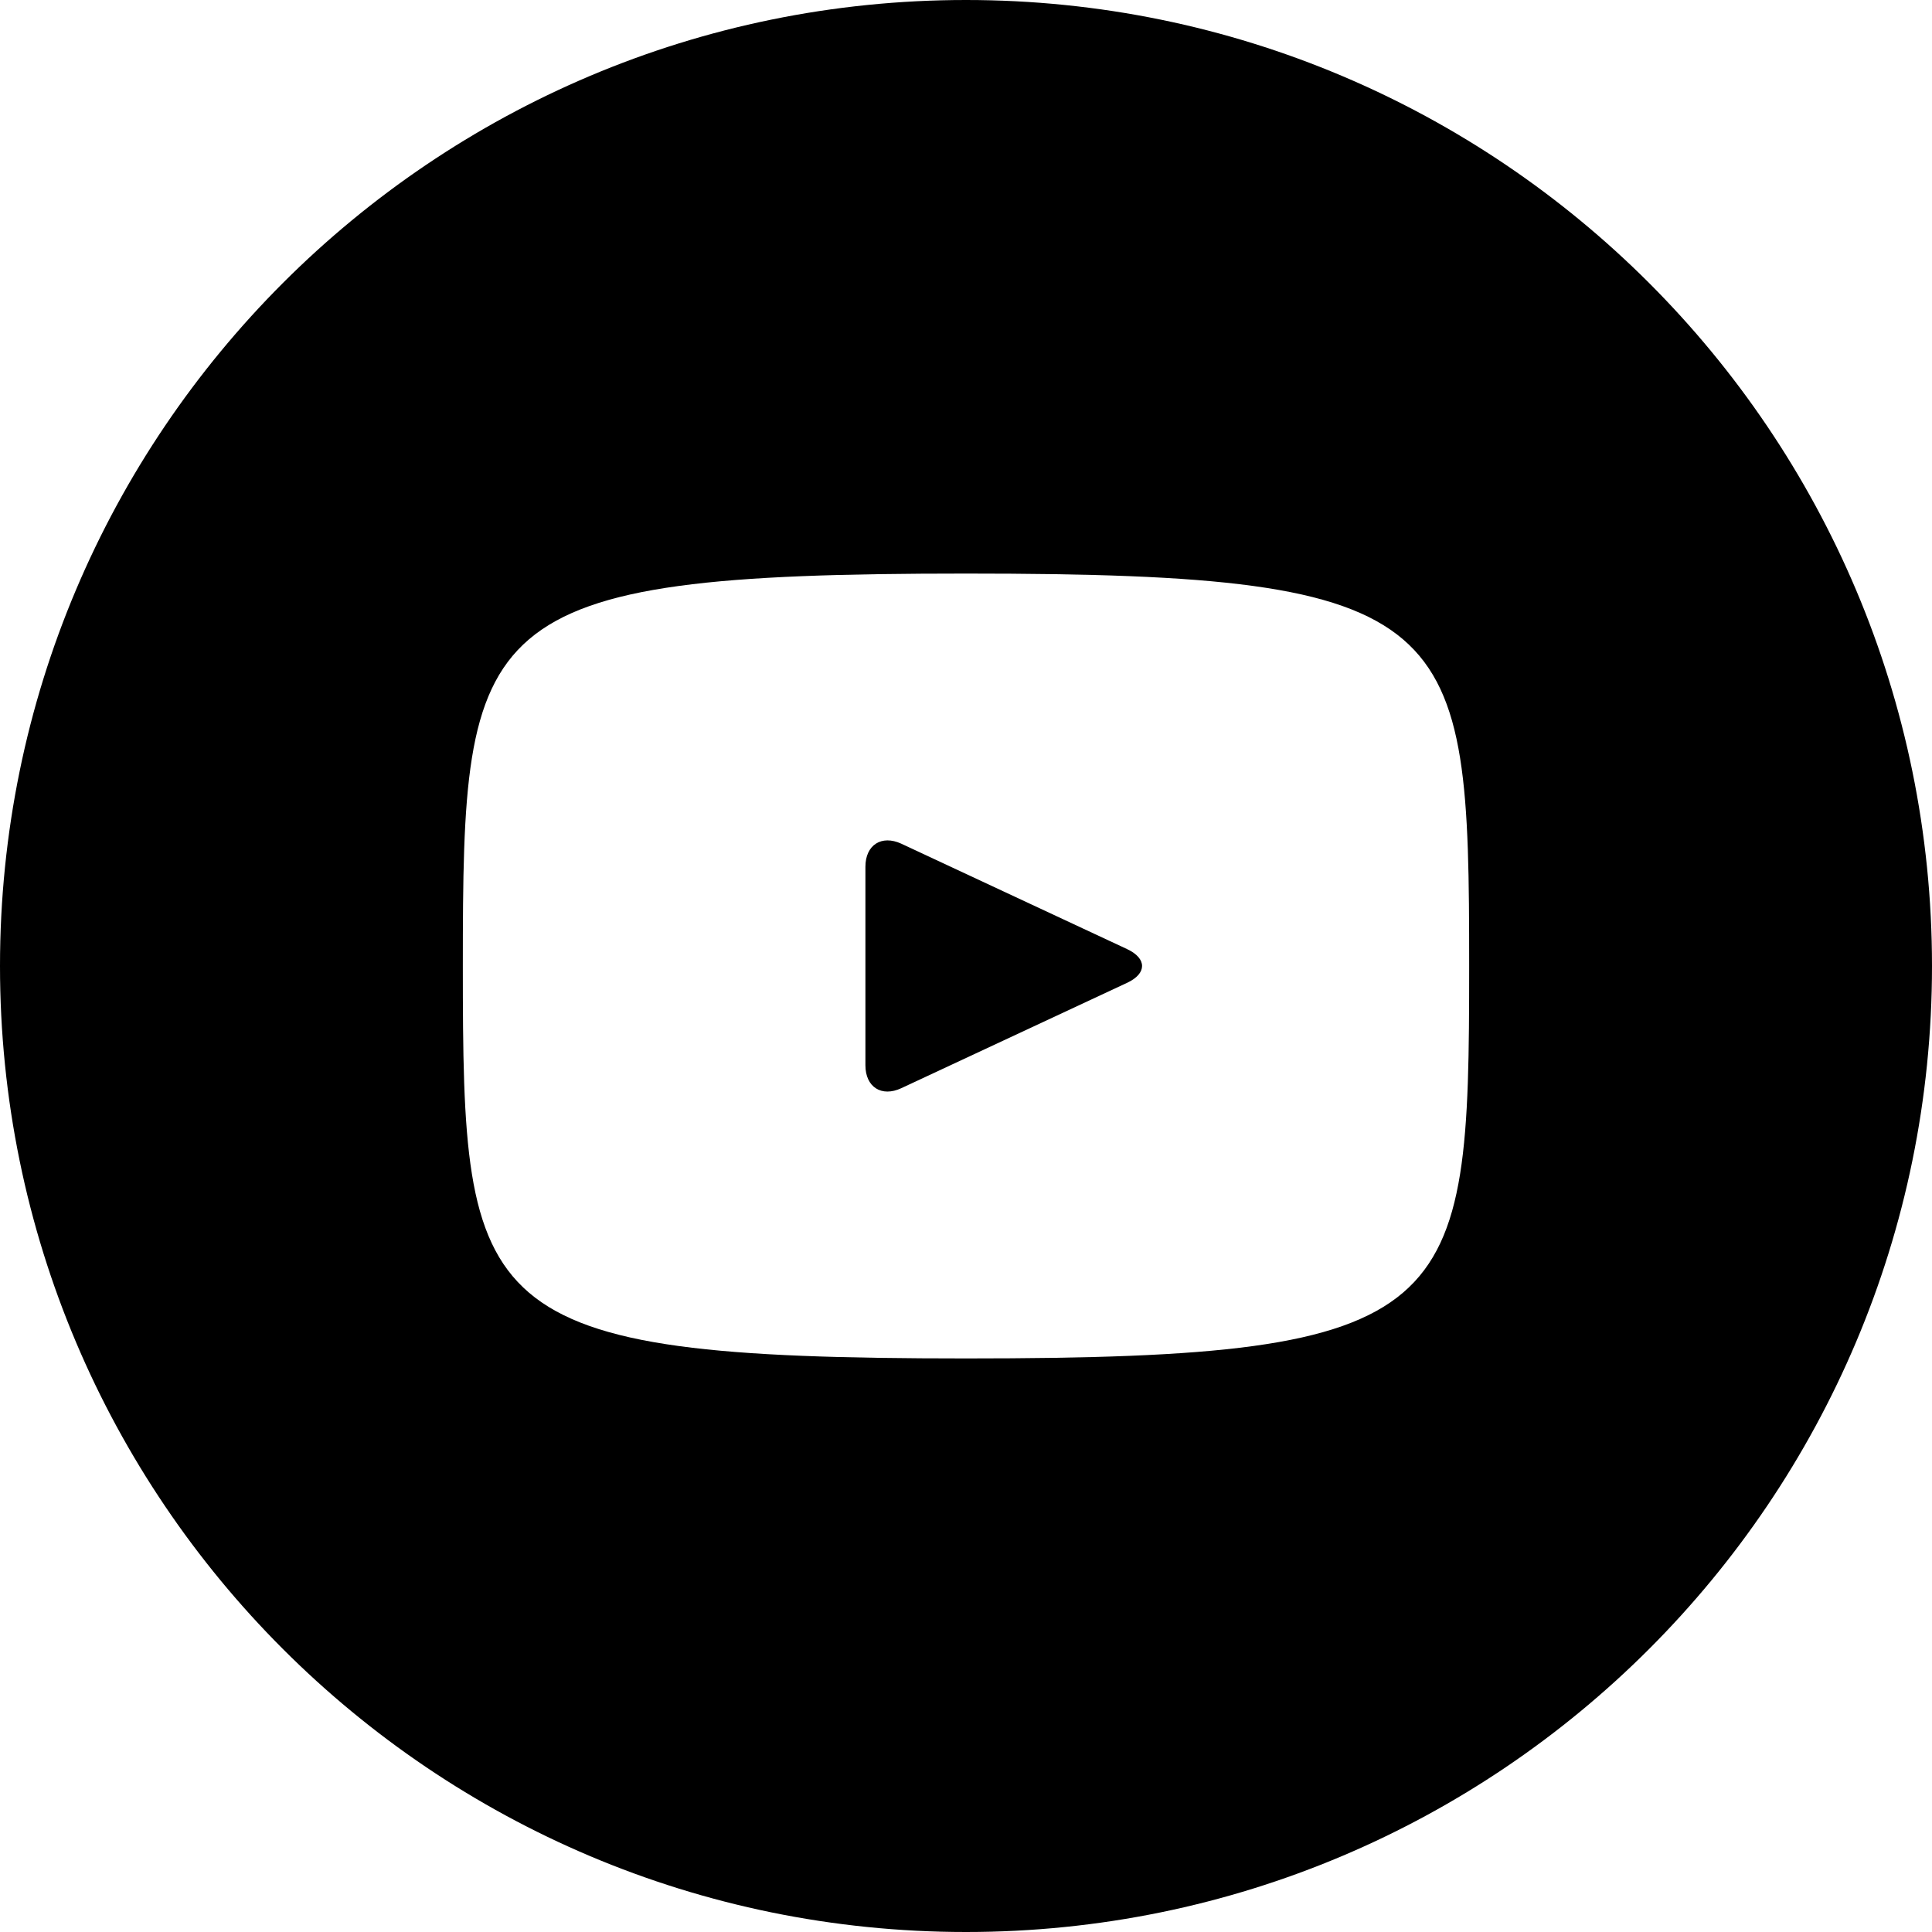
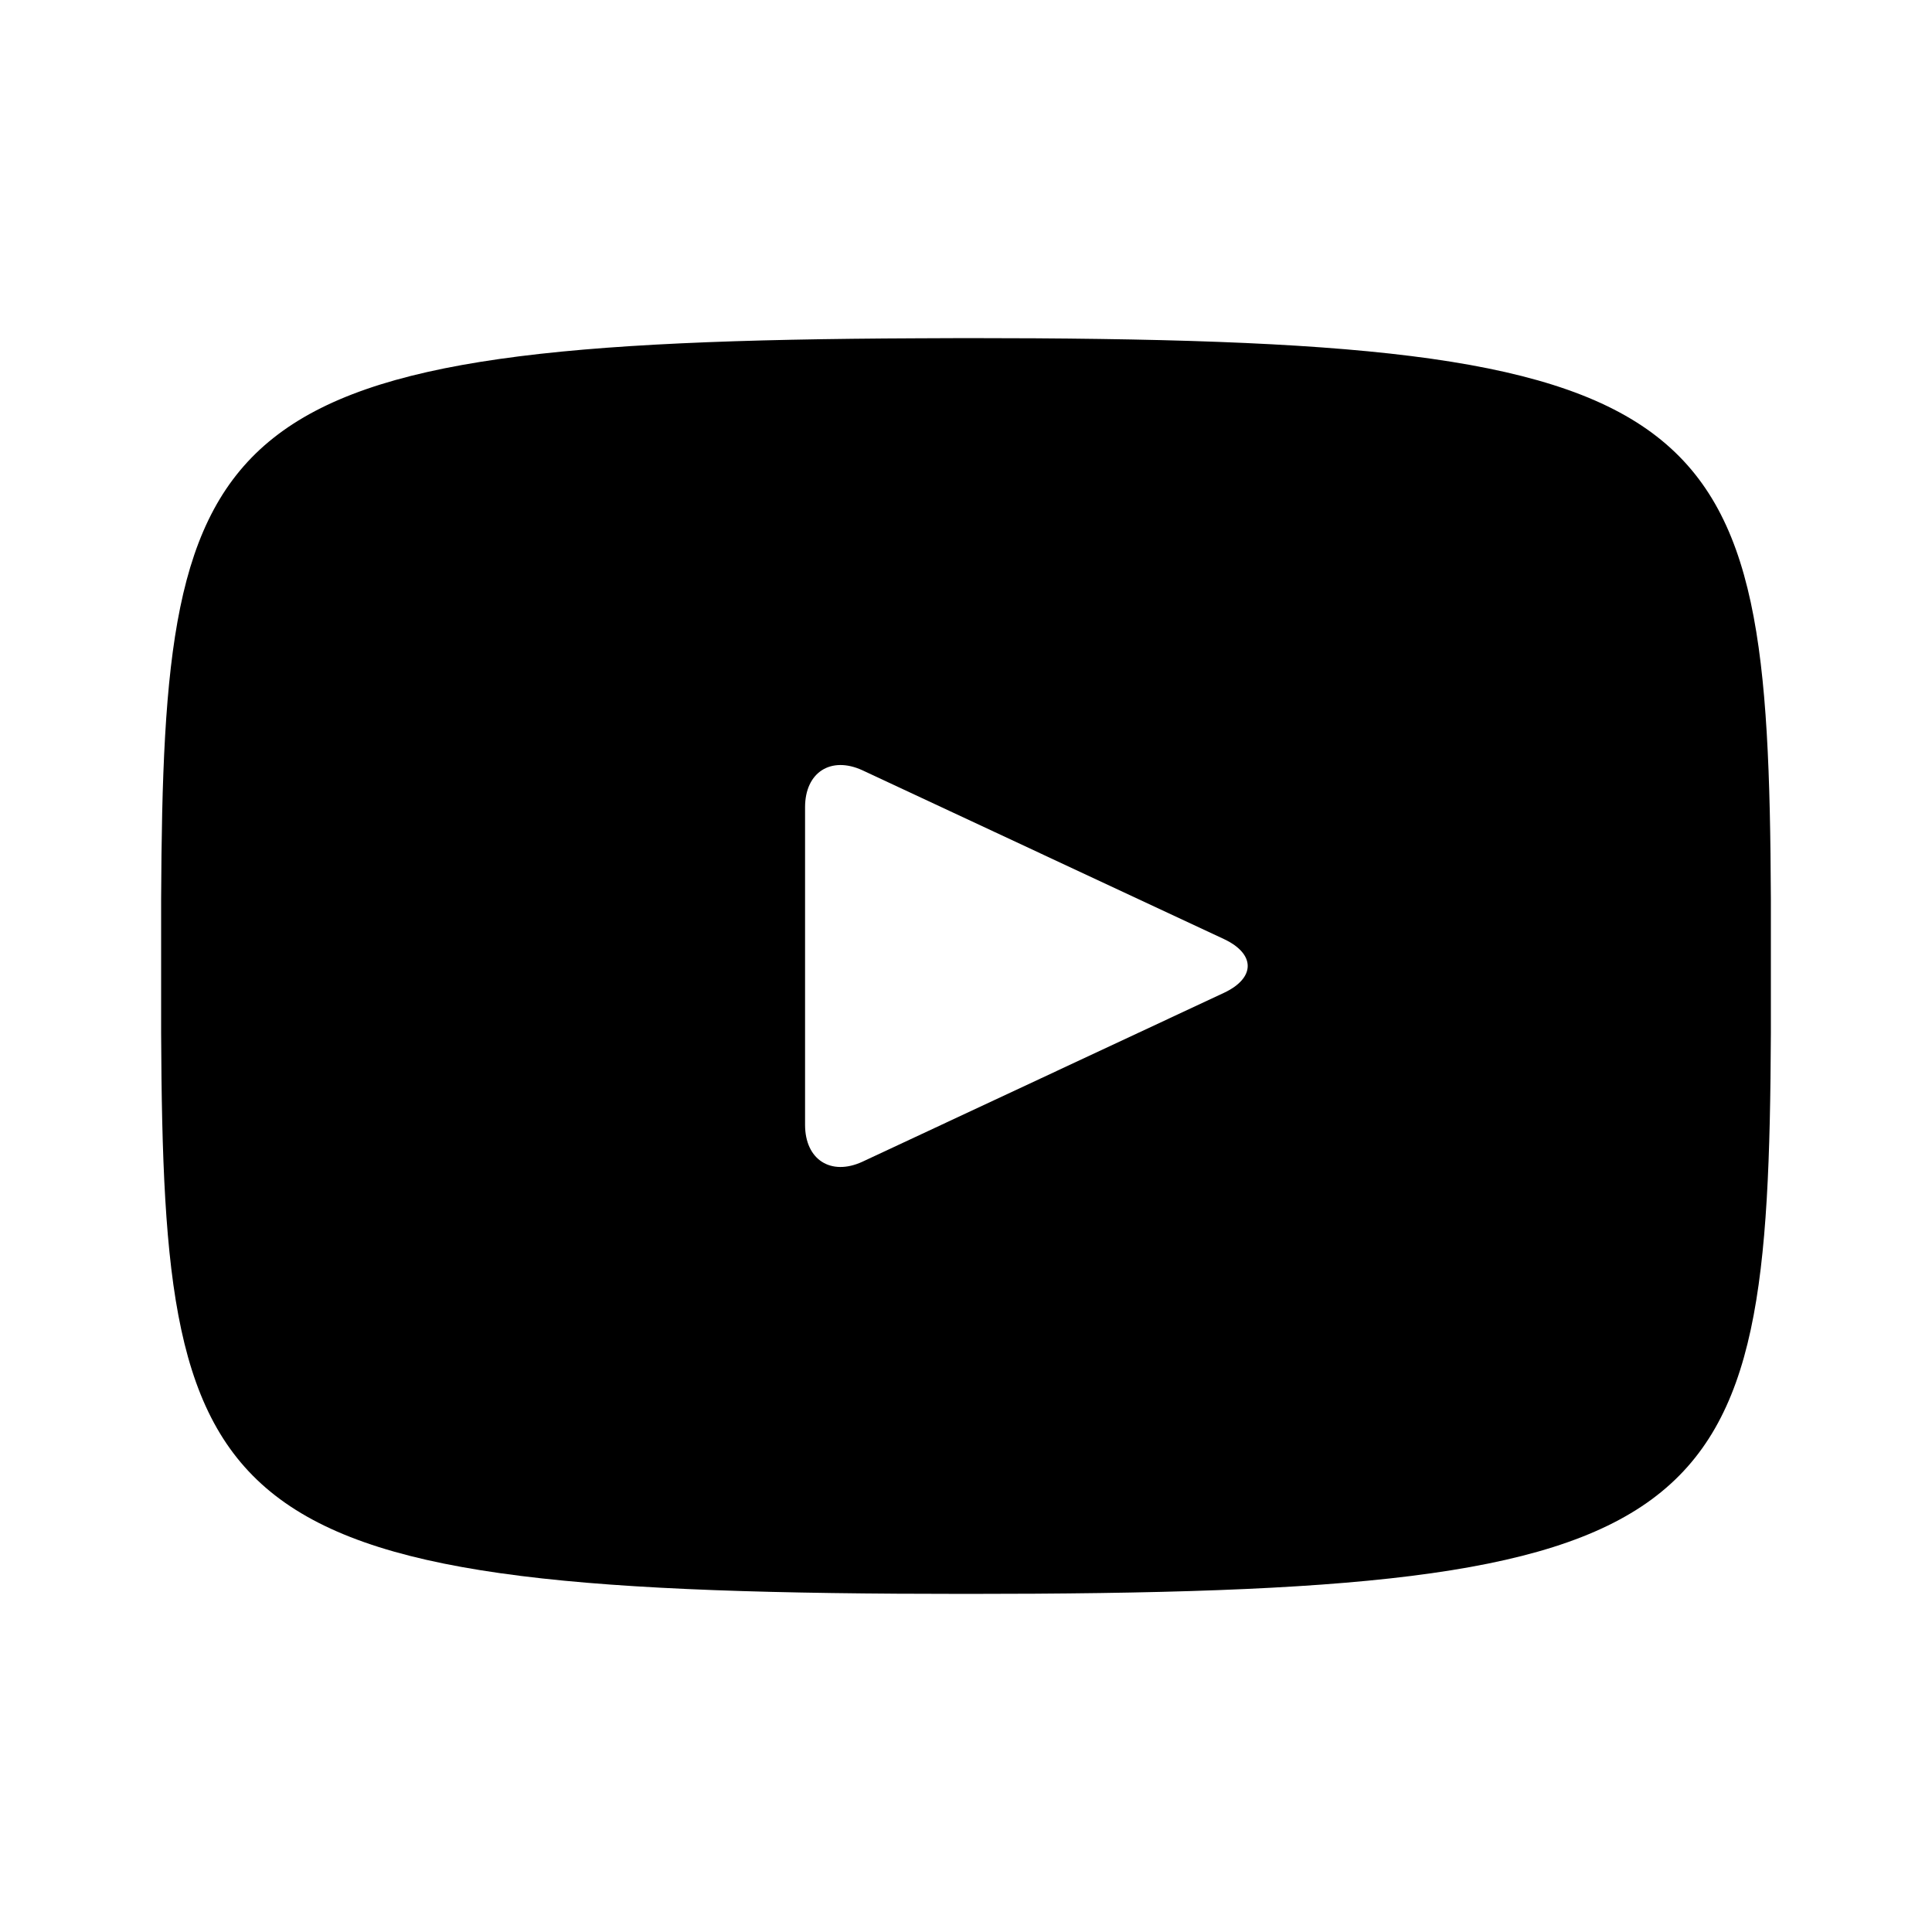
- <svg xmlns="http://www.w3.org/2000/svg" width="16" height="16" viewBox="0 0 16 16">
-   <path d="M9.336 7.861L7.464 6.987C7.301 6.912 7.167 6.997 7.167 7.178V8.822C7.167 9.003 7.301 9.088 7.464 9.012L9.335 8.139C9.499 8.062 9.499 7.938 9.336 7.861ZM8 0C3.582 0 0 3.582 0 8C0 12.418 3.582 16 8 16C12.418 16 16 12.418 16 8C16 3.582 12.418 0 8 0ZM8 11.25C3.905 11.25 3.833 10.881 3.833 8C3.833 5.119 3.905 4.75 8 4.75C12.095 4.75 12.167 5.119 12.167 8C12.167 10.881 12.095 11.25 8 11.25Z" />
+ <svg xmlns="http://www.w3.org/2000/svg" width="10" height="10" viewBox="0 0 10 10">
+   <path d="M9.166,4.653 L9.166,5.347 C9.154,7.911 8.924,8.25 5,8.25 C1.076,8.25 0.846,7.911 0.834,5.347 L0.834,4.653 C0.846,2.145 1.066,1.766 4.749,1.751 L5,1.75 C8.924,1.75 9.154,2.089 9.166,4.653 Z M4.167,4.178 L4.167,5.822 C4.167,6.003 4.301,6.088 4.464,6.013 L6.335,5.139 C6.499,5.062 6.499,4.938 6.336,4.861 L4.464,3.987 C4.301,3.912 4.167,3.997 4.167,4.178 Z" />
</svg>
